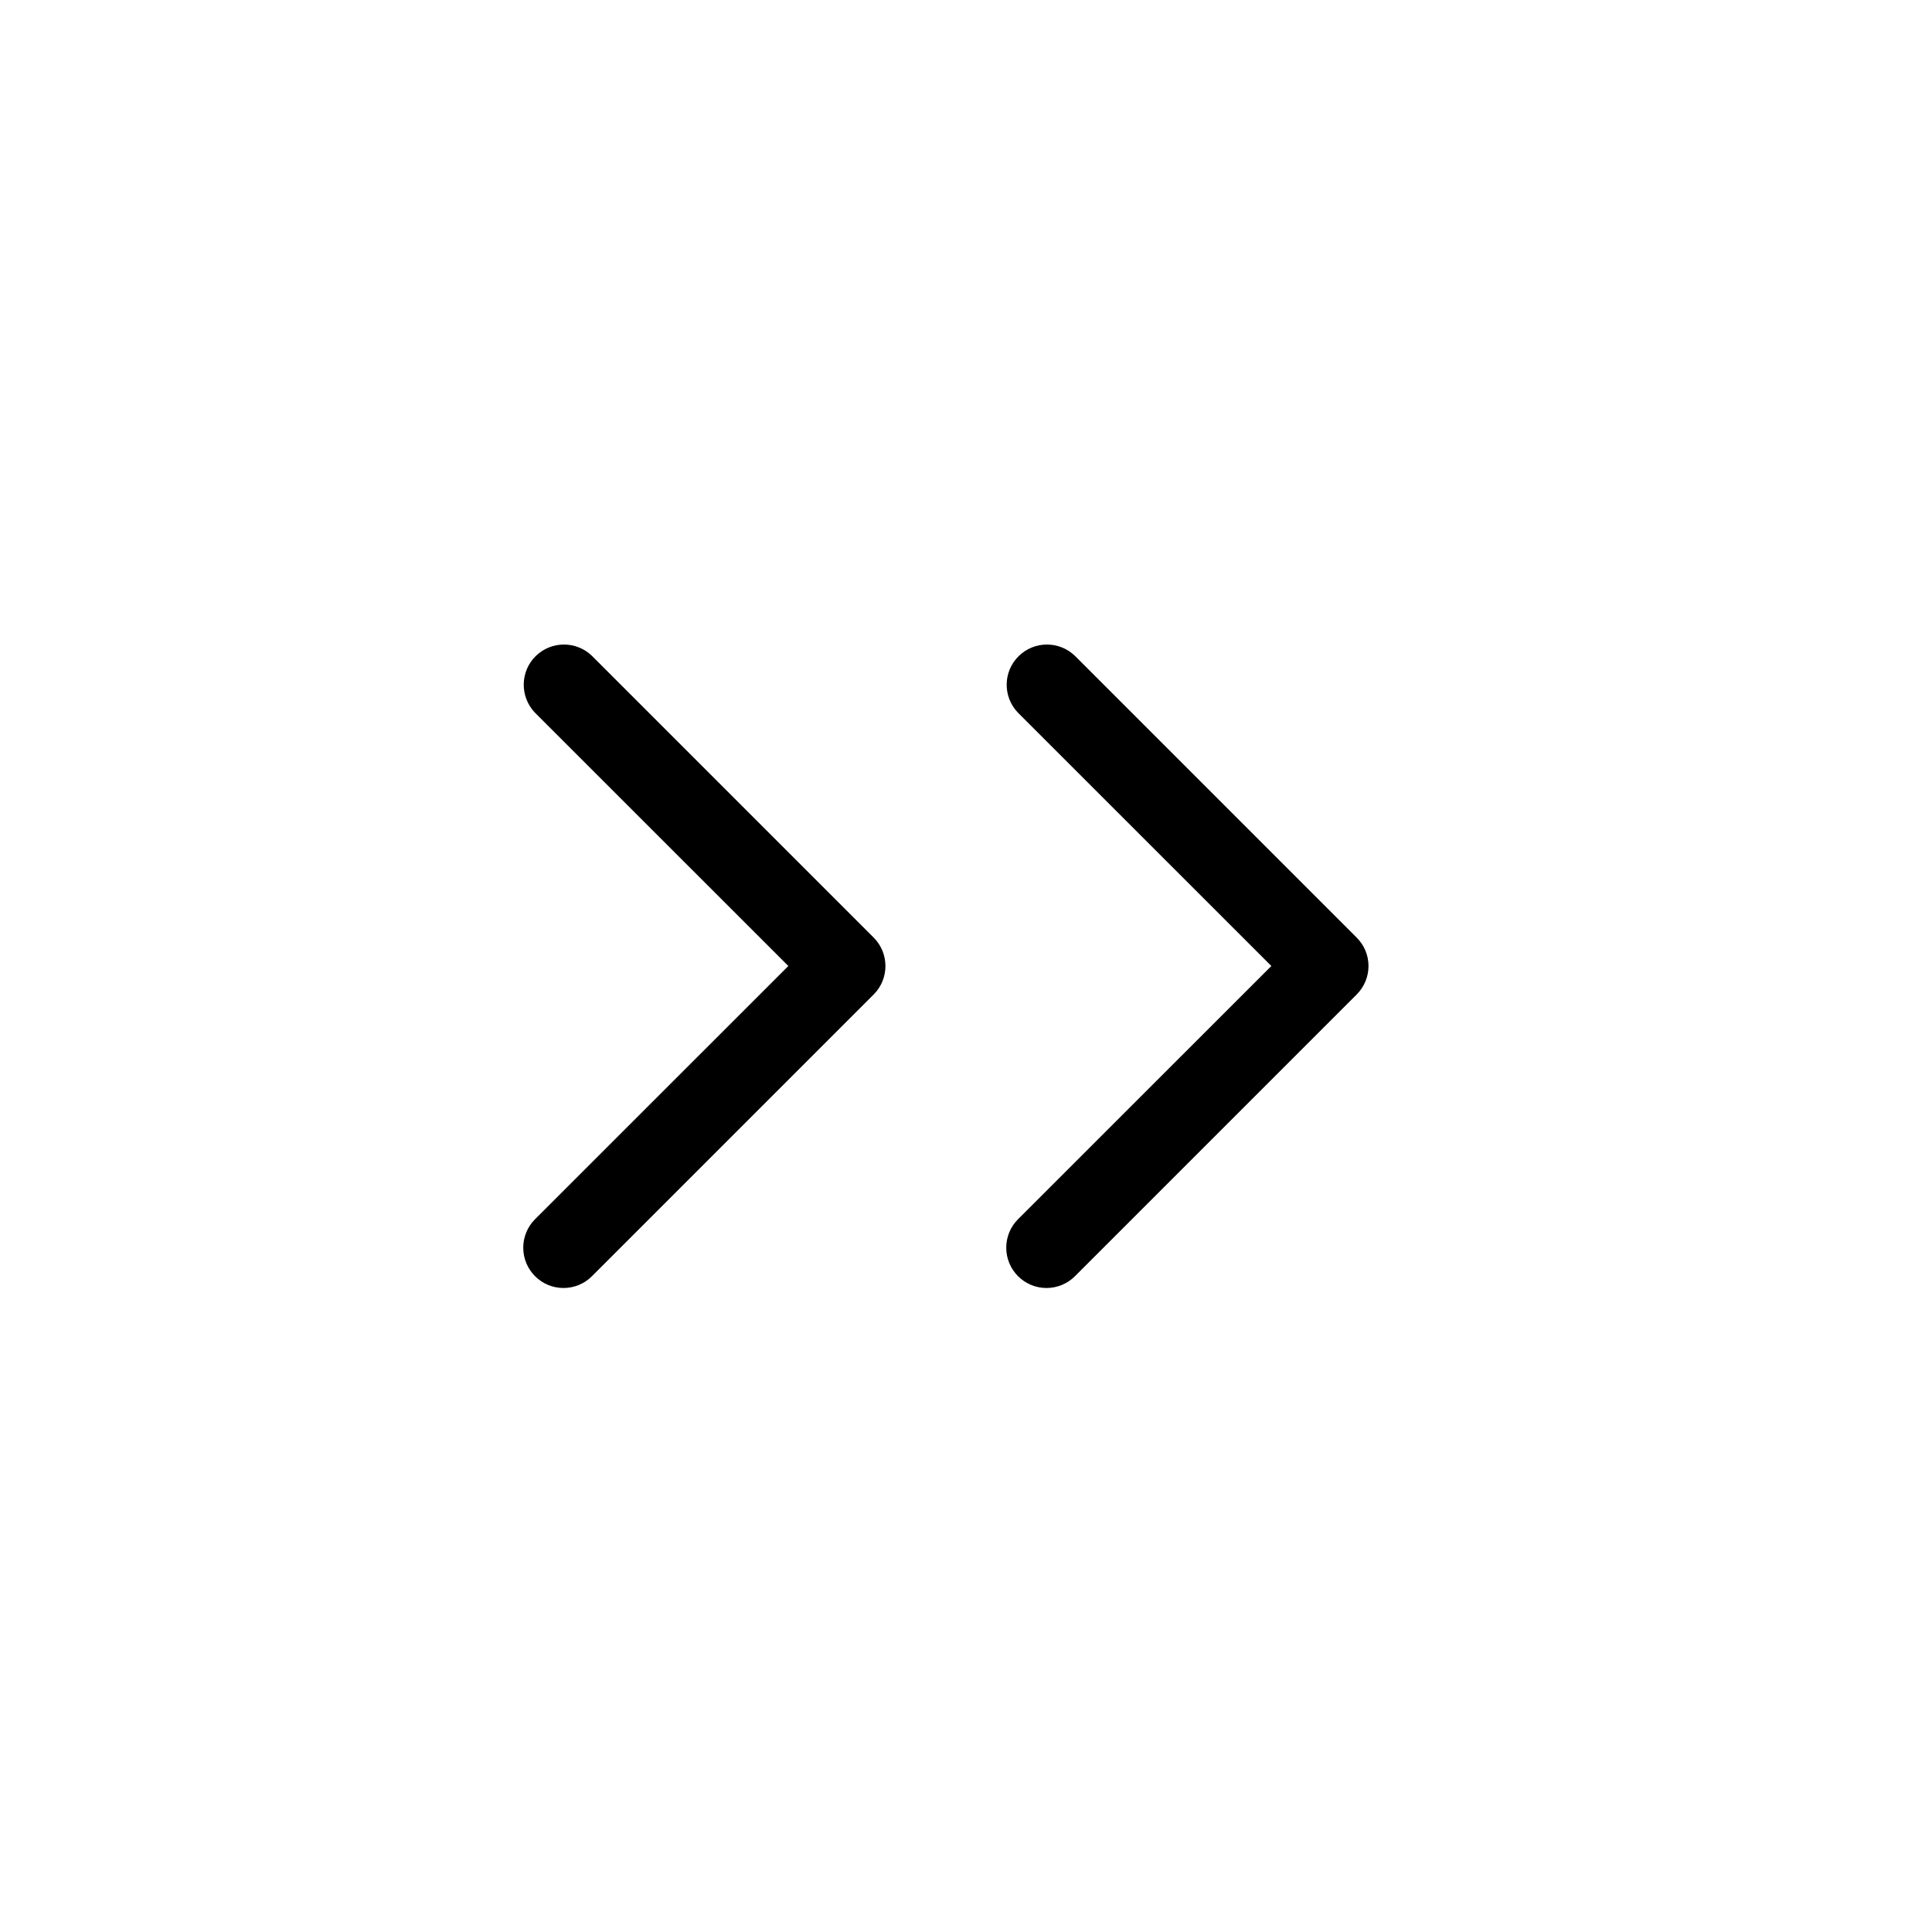
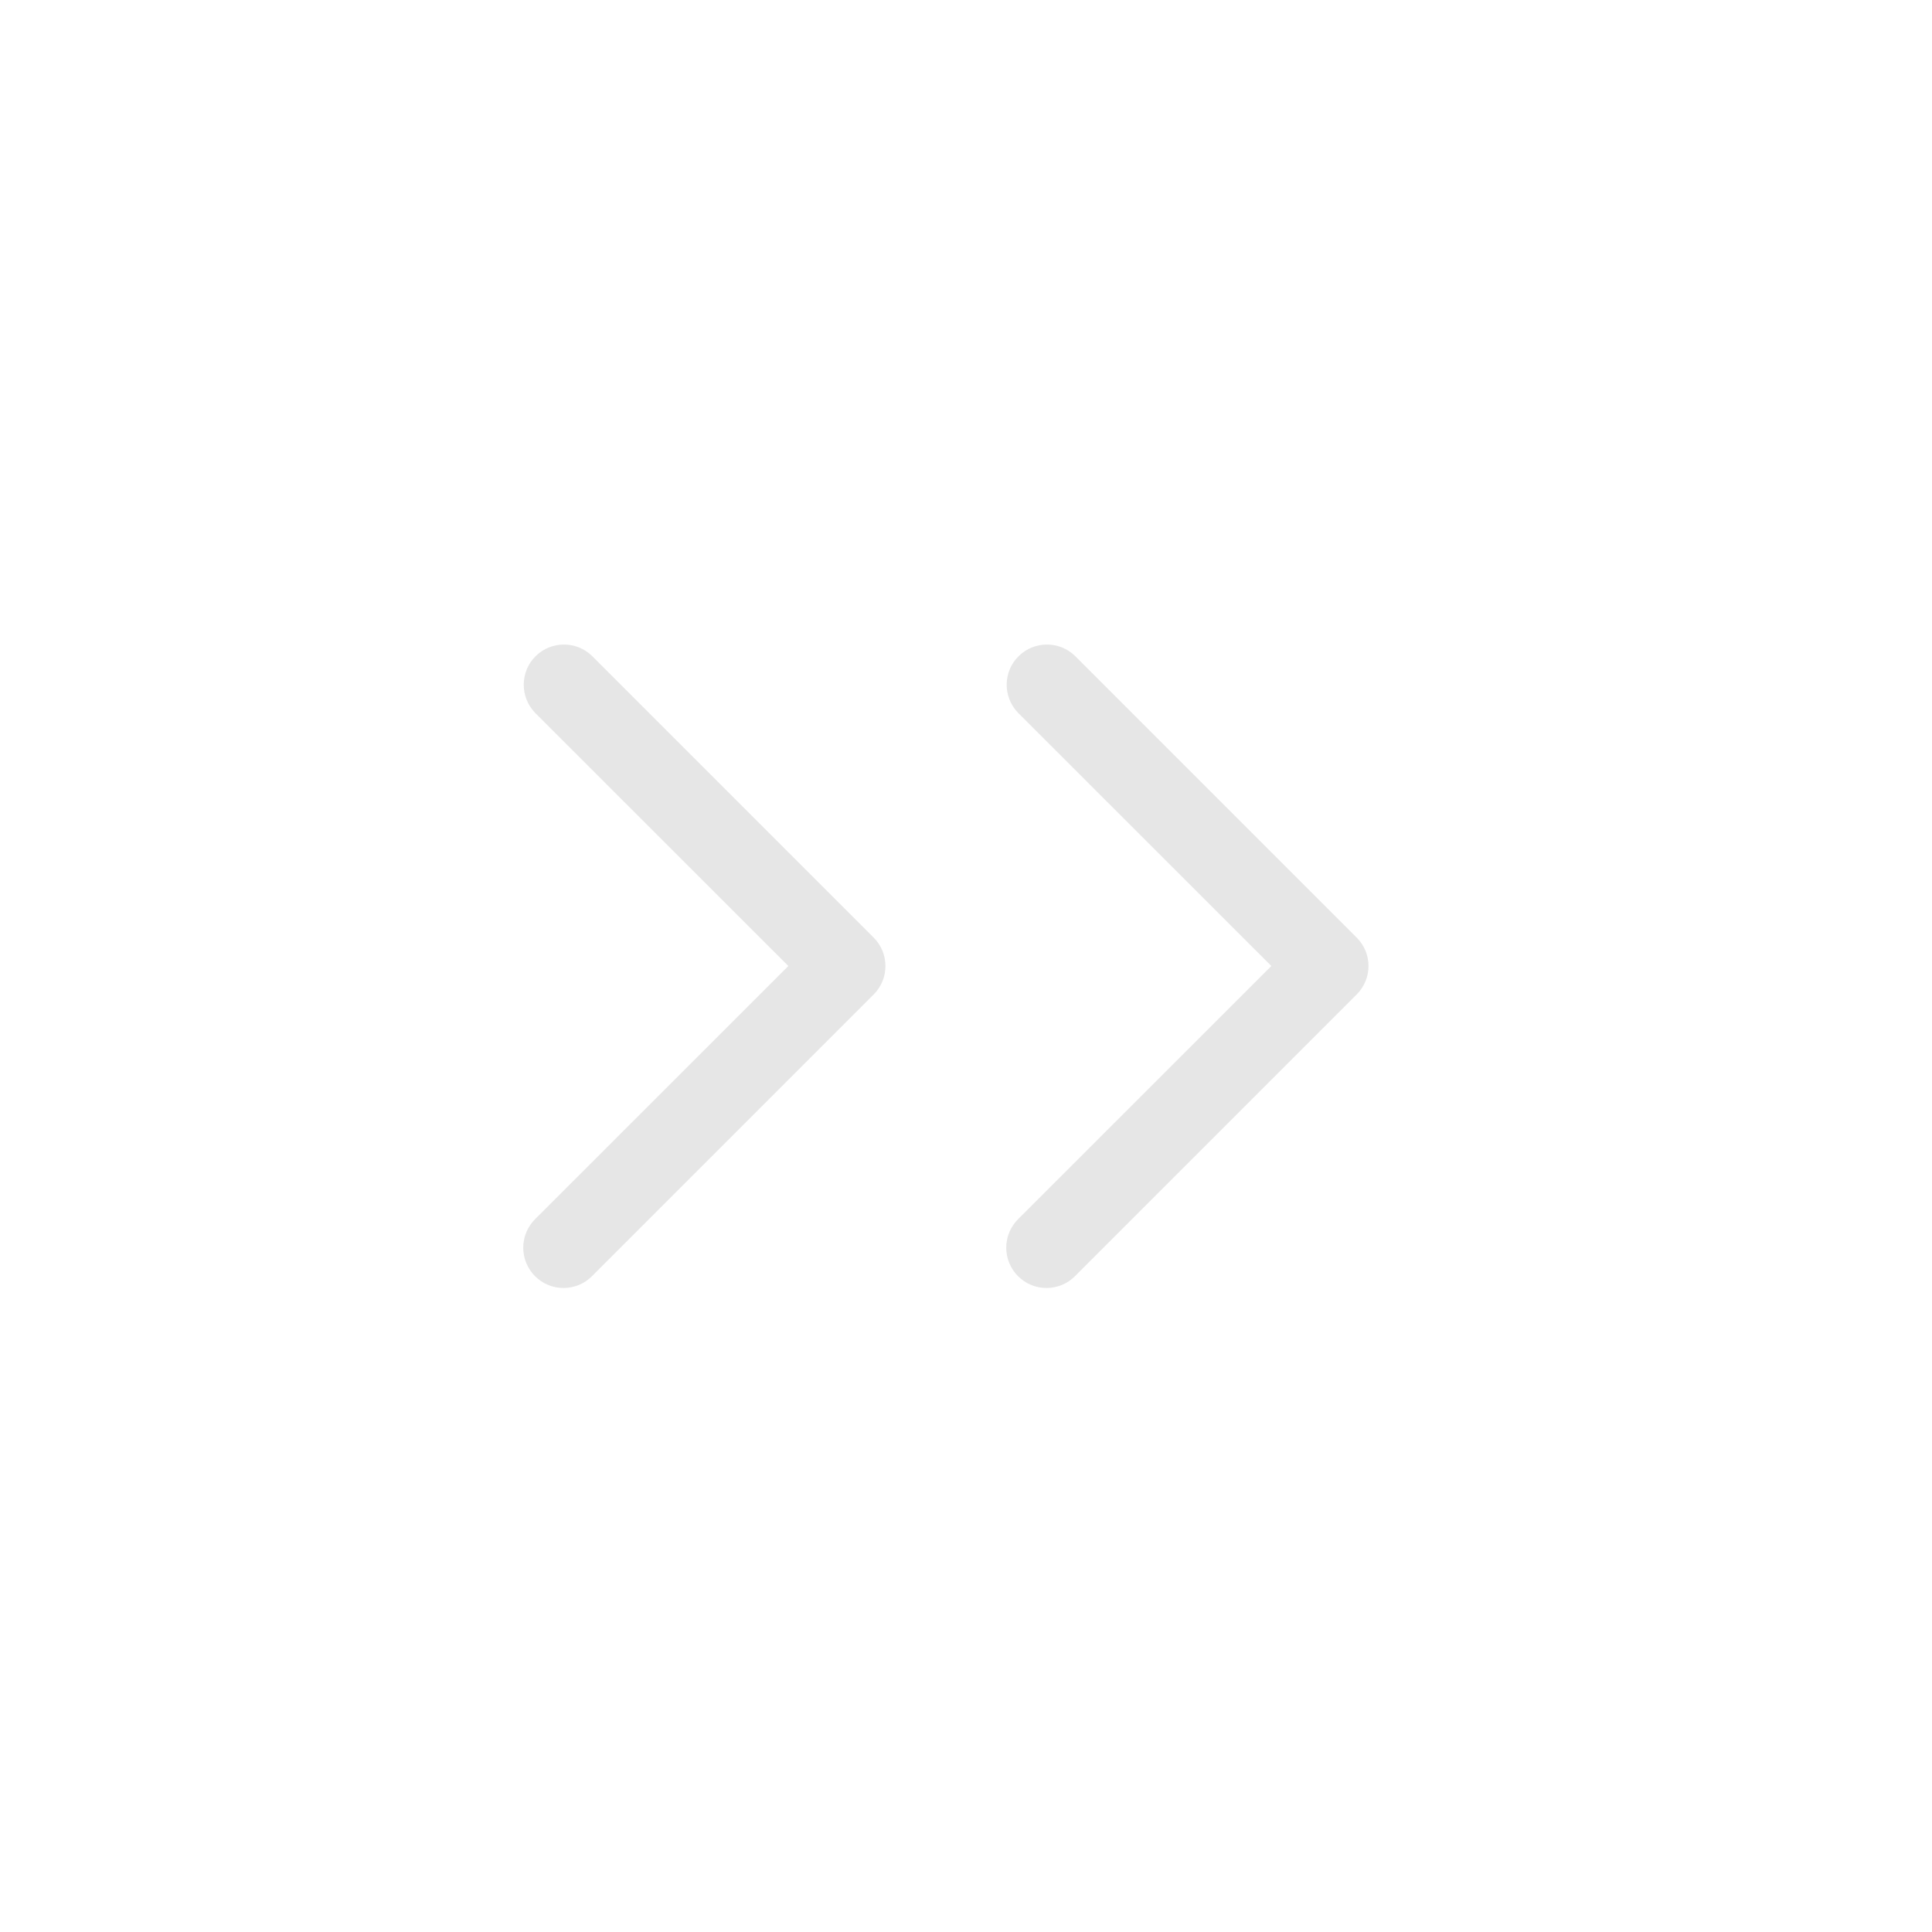
<svg xmlns="http://www.w3.org/2000/svg" enable-background="new 0 0 24 24" viewBox="0 0 24 24" height="512" width="512">
-   <path d="M7.353,8.147c-0.194-0.187-0.501-0.187-0.695,0C6.46,8.338,6.455,8.655,6.646,8.854L9.793,12l-3.147,3.146c-0.094,0.094-0.146,0.221-0.146,0.353C6.5,15.776,6.724,16,7,16c0.133,0,0.26-0.053,0.353-0.146l3.5-3.5c0-0,0-0,0-0c0.195-0.195,0.195-0.512-0-0.707L7.353,8.147z M16.853,11.647l-3.5-3.5c-0.194-0.187-0.501-0.187-0.695,0c-0.199,0.192-0.204,0.508-0.012,0.707L15.793,12l-3.147,3.146c-0.094,0.094-0.146,0.221-0.146,0.353C12.5,15.776,12.724,16,13,16c0.133,0,0.26-0.053,0.353-0.146l3.5-3.5c0-0,0-0,0-0C17.049,12.158,17.049,11.842,16.853,11.647z" />
+   <path d="M7.353,8.147c-0.194-0.187-0.501-0.187-0.695,0C6.46,8.338,6.455,8.655,6.646,8.854L9.793,12l-3.147,3.146c-0.094,0.094-0.146,0.221-0.146,0.353C6.5,15.776,6.724,16,7,16c0.133,0,0.26-0.053,0.353-0.146l3.5-3.5c0-0,0-0,0-0c0.195-0.195,0.195-0.512-0-0.707L7.353,8.147z M16.853,11.647l-3.5-3.5c-0.194-0.187-0.501-0.187-0.695,0c-0.199,0.192-0.204,0.508-0.012,0.707L15.793,12l-3.147,3.146c-0.094,0.094-0.146,0.221-0.146,0.353C12.5,15.776,12.724,16,13,16c0.133,0,0.26-0.053,0.353-0.146l3.5-3.5c0-0,0-0,0-0C17.049,12.158,17.049,11.842,16.853,11.647z" fill="rgba(220, 220, 220, 0.7)" />
</svg>
